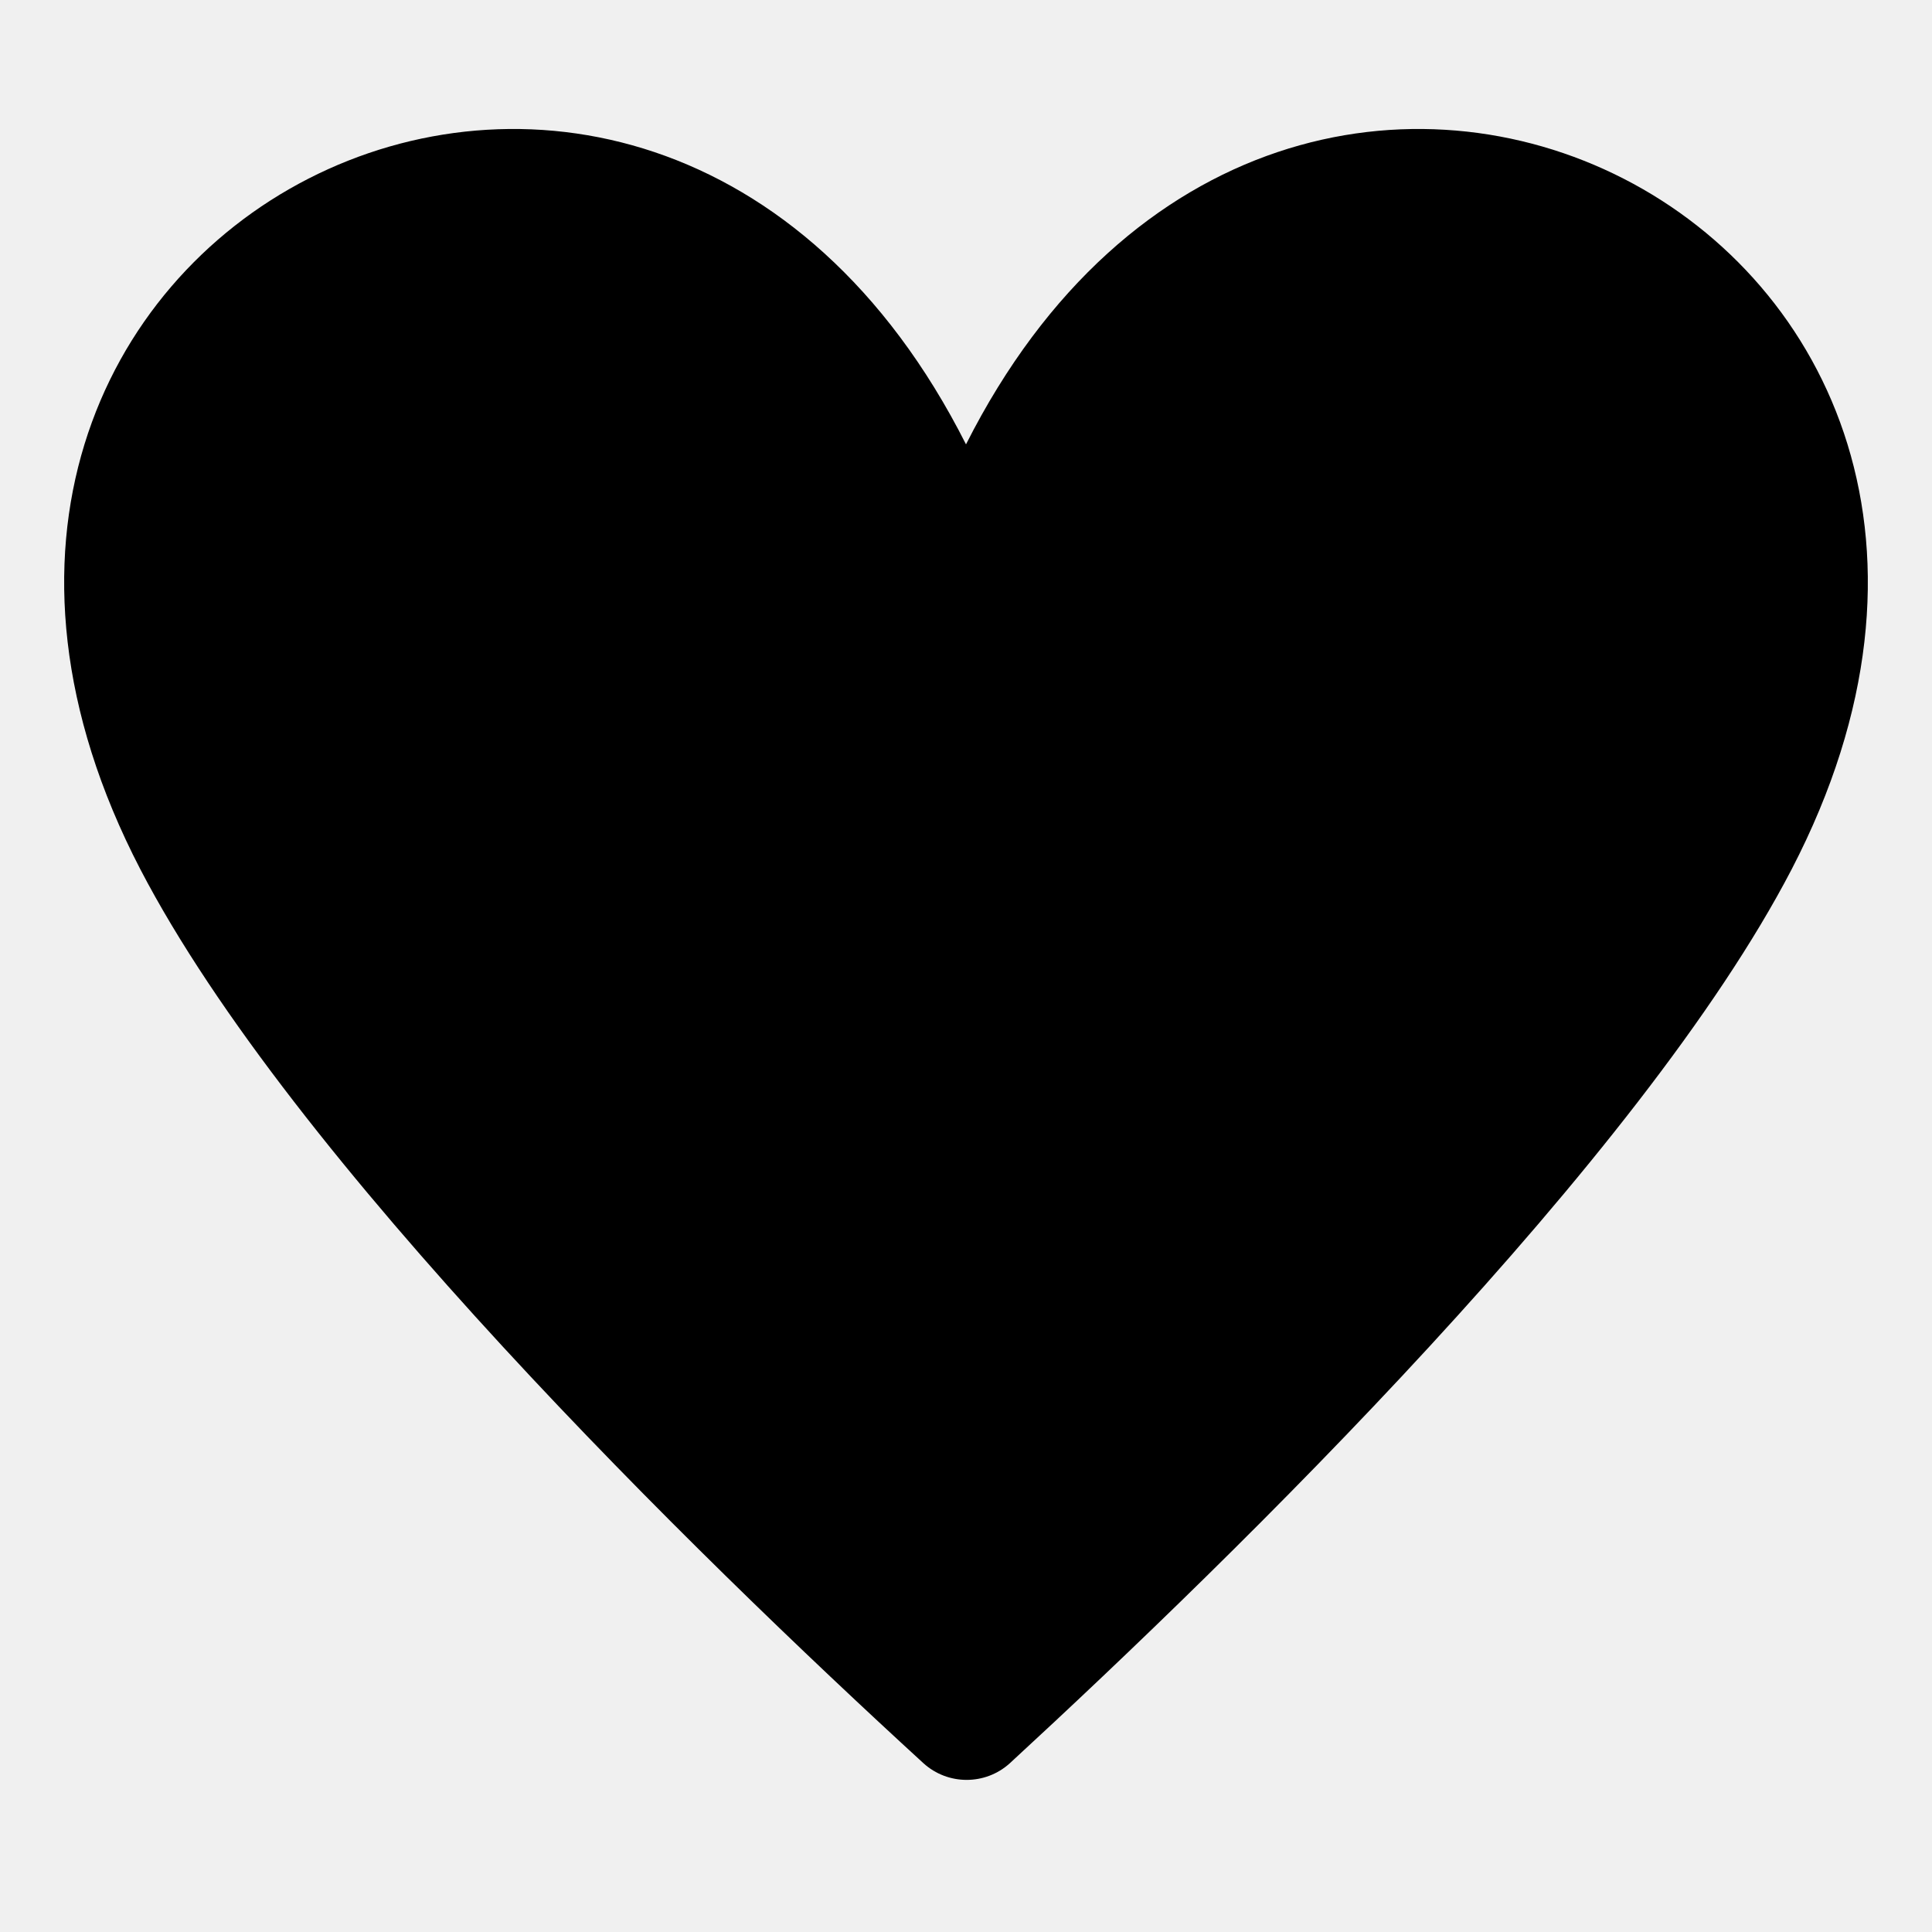
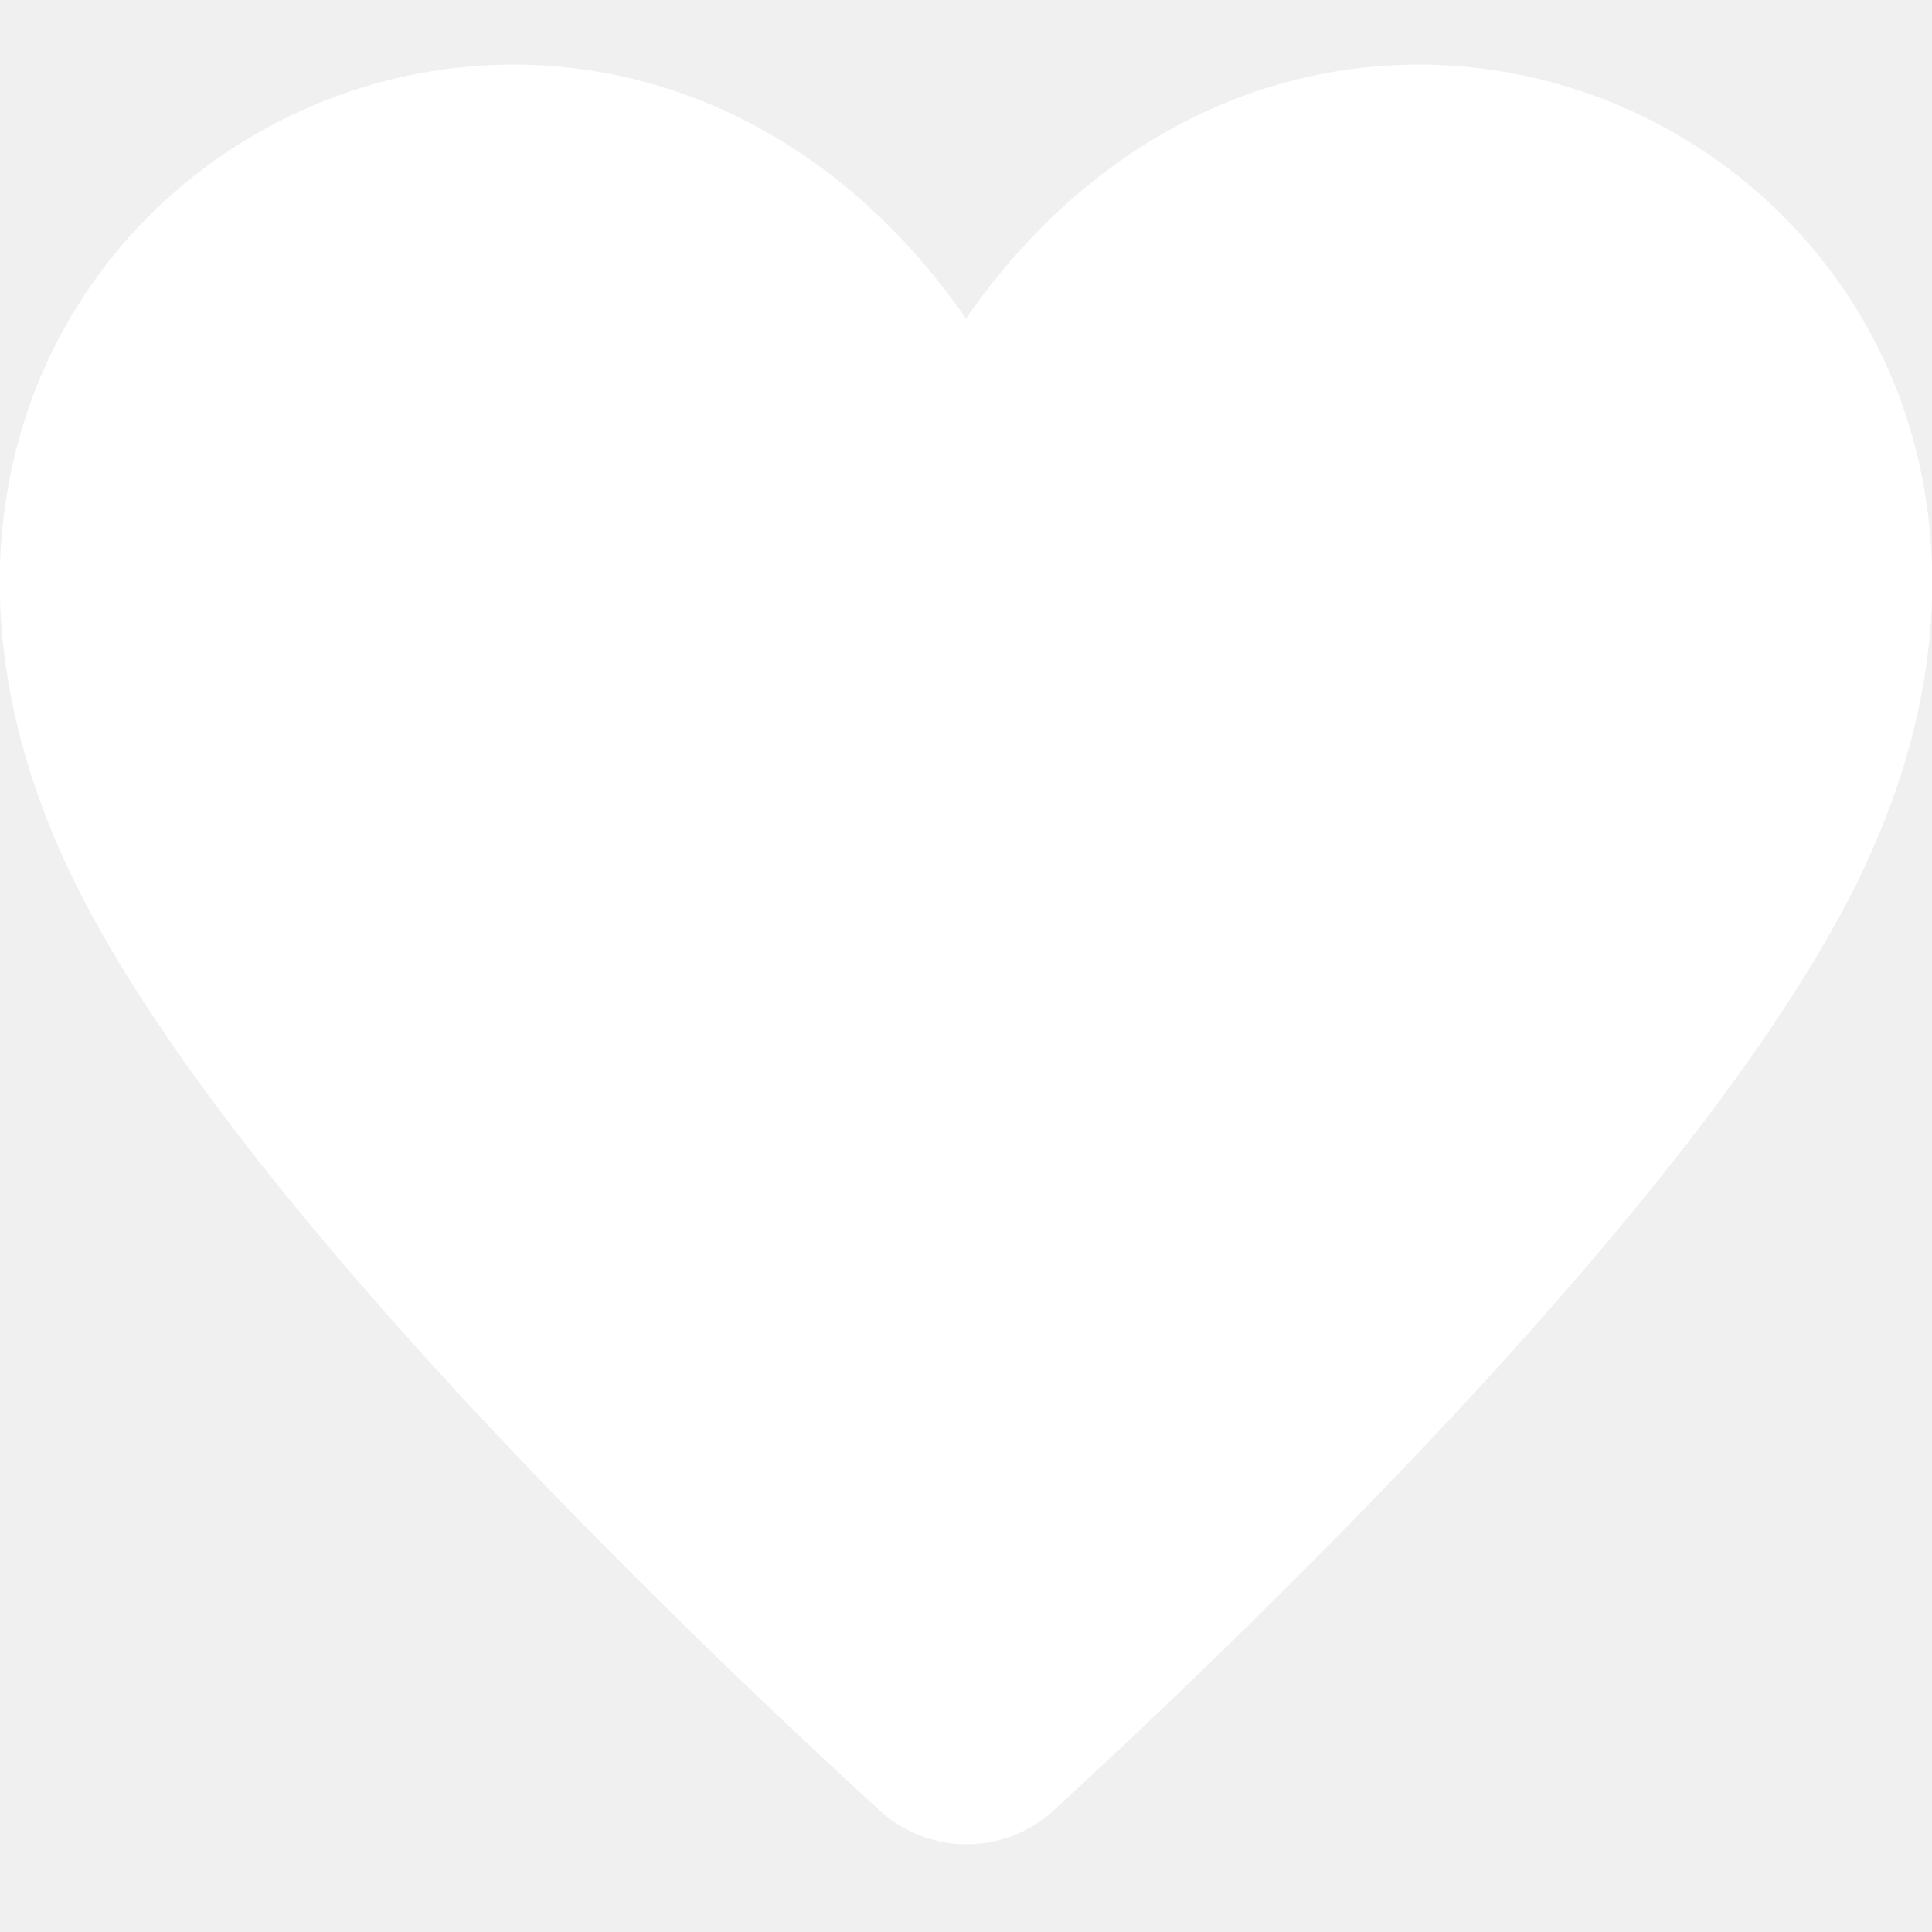
- <svg xmlns="http://www.w3.org/2000/svg" version="1.1" id="heart-15" width="15px" height="15px" viewBox="0 0 15 15">
+ <svg xmlns="http://www.w3.org/2000/svg" version="1.1" id="heart-15" viewBox="0 0 15 15" fill="#fff" stroke="#fff">
  <path d="M13.91,6.75c-1.17,2.25-4.3,5.31-6.07,6.94c-0.19,0.172-0.48,0.172-0.67,0C5.39,12.06,2.26,9,1.09,6.75  C-1.48,1.8,5-1.5,7.5,3.45C10-1.5,16.48,1.8,13.91,6.75z" />
</svg>
